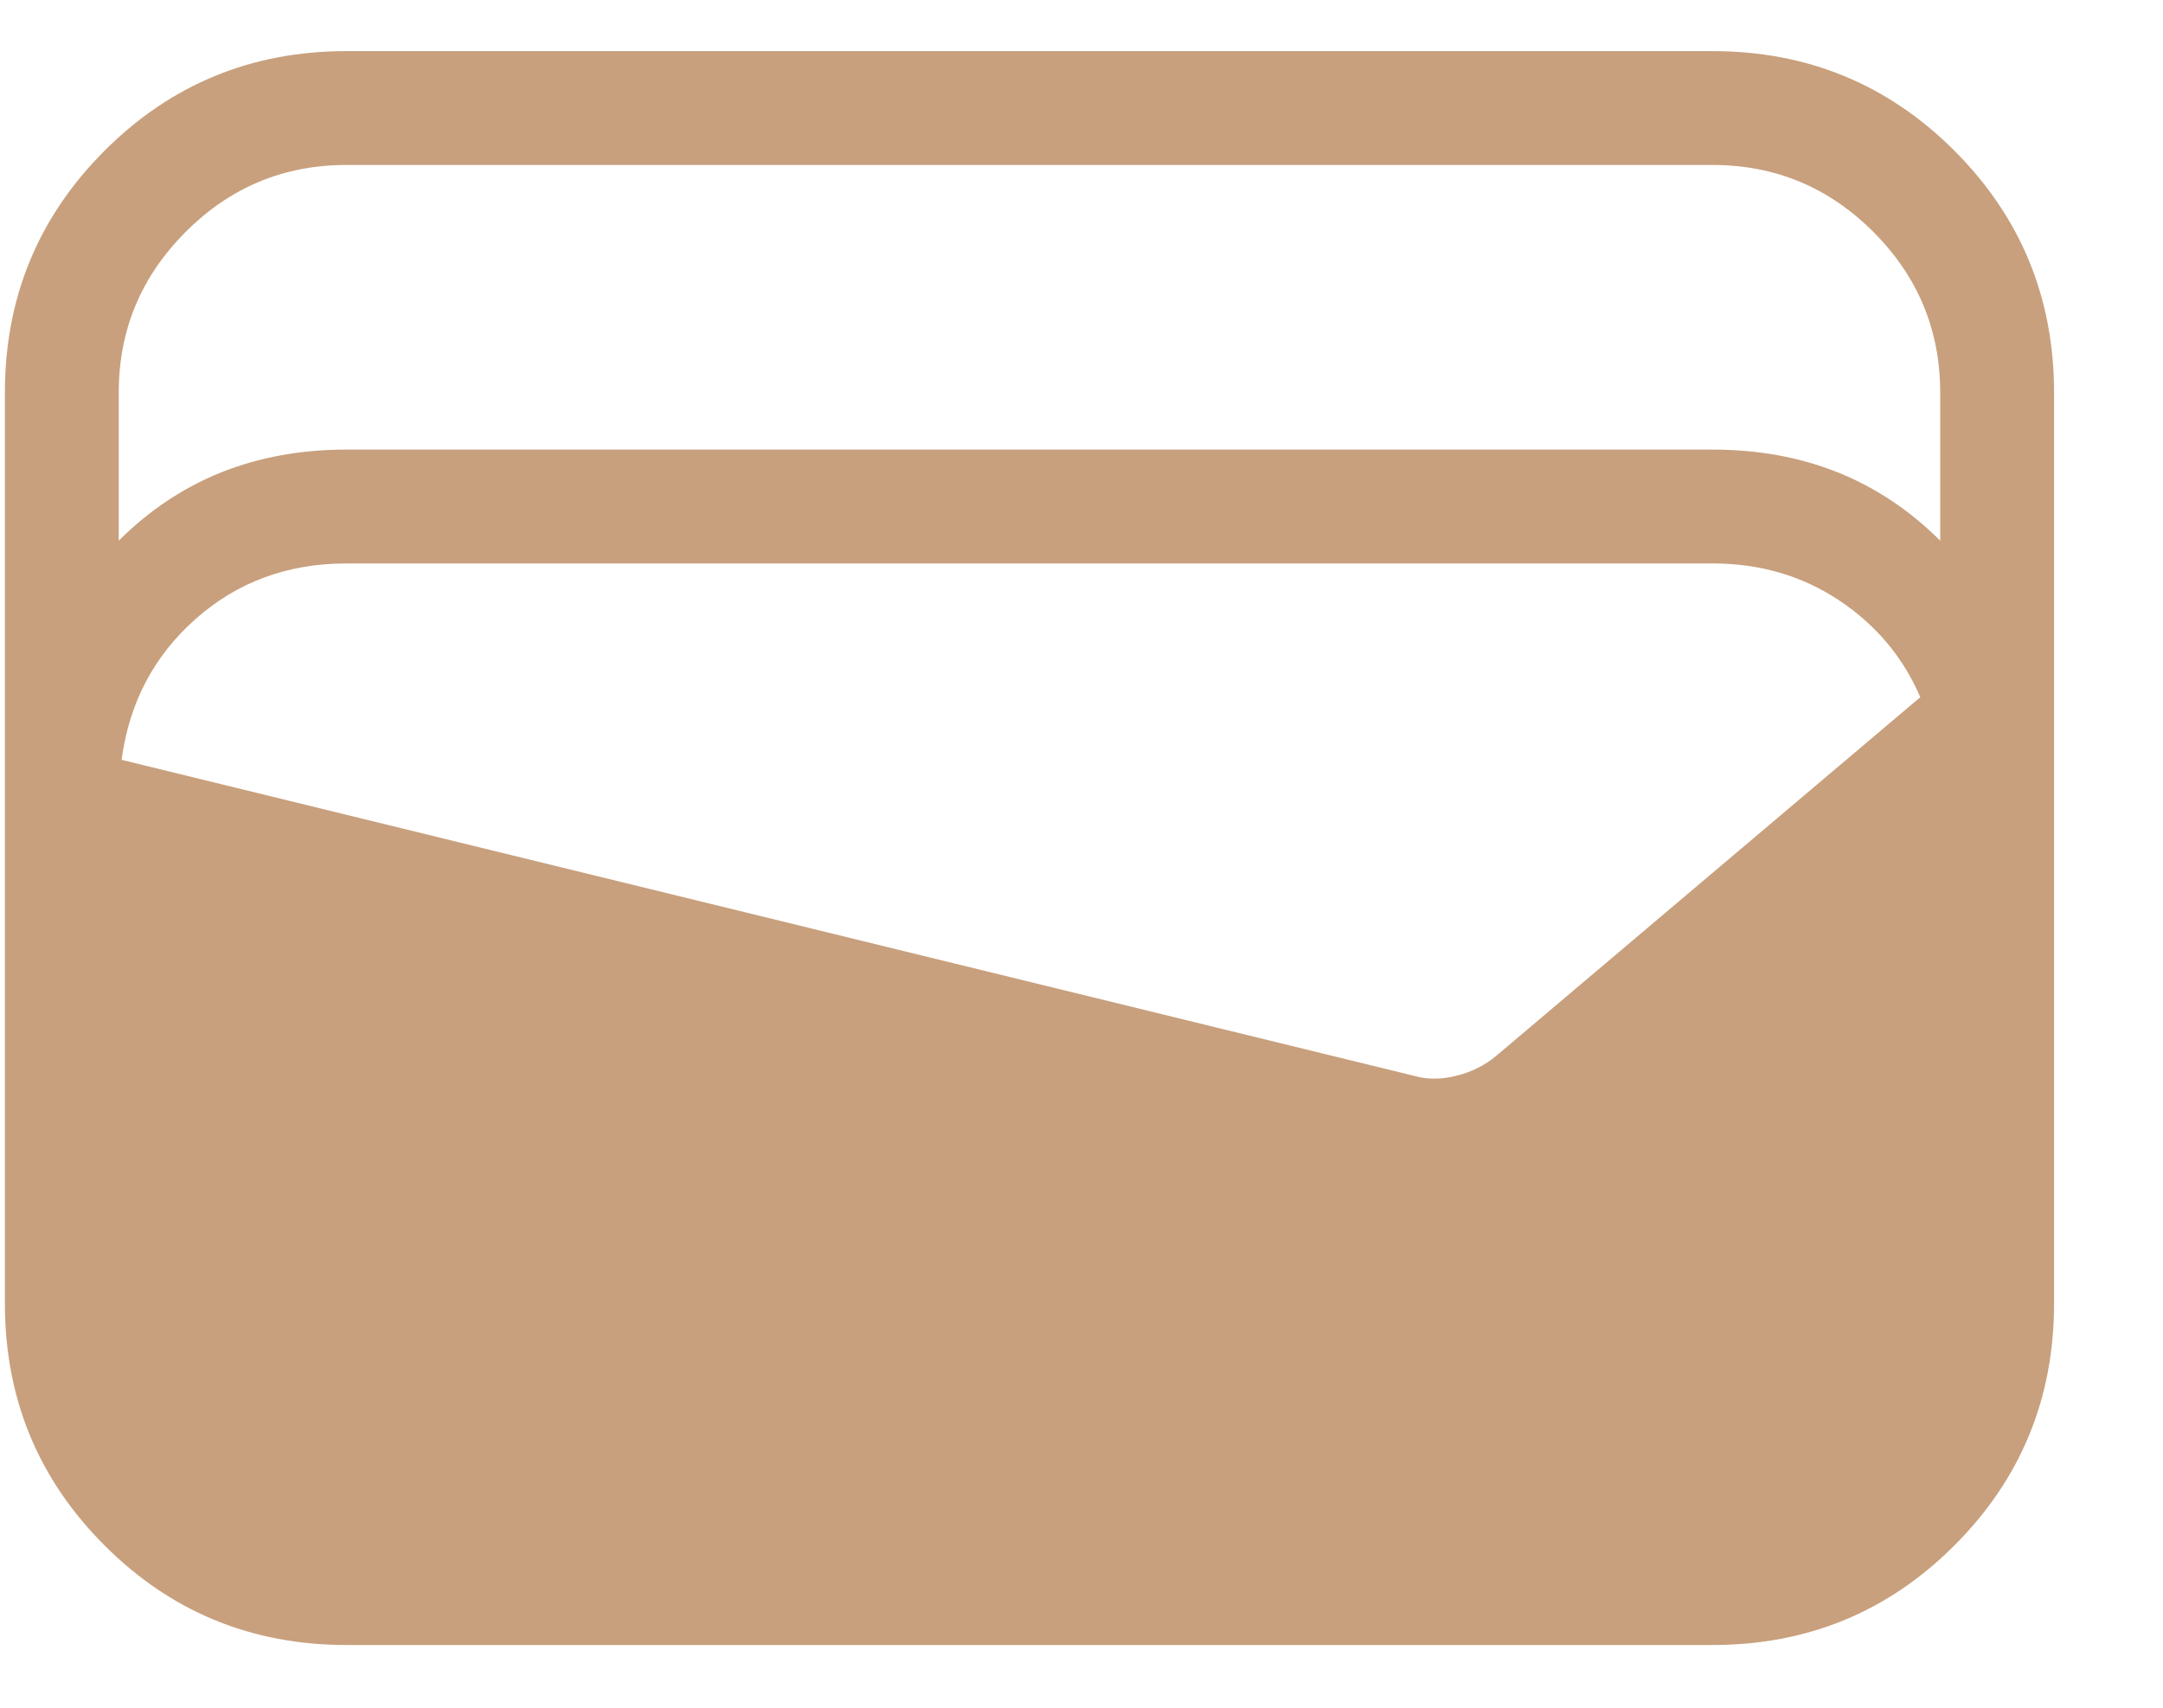
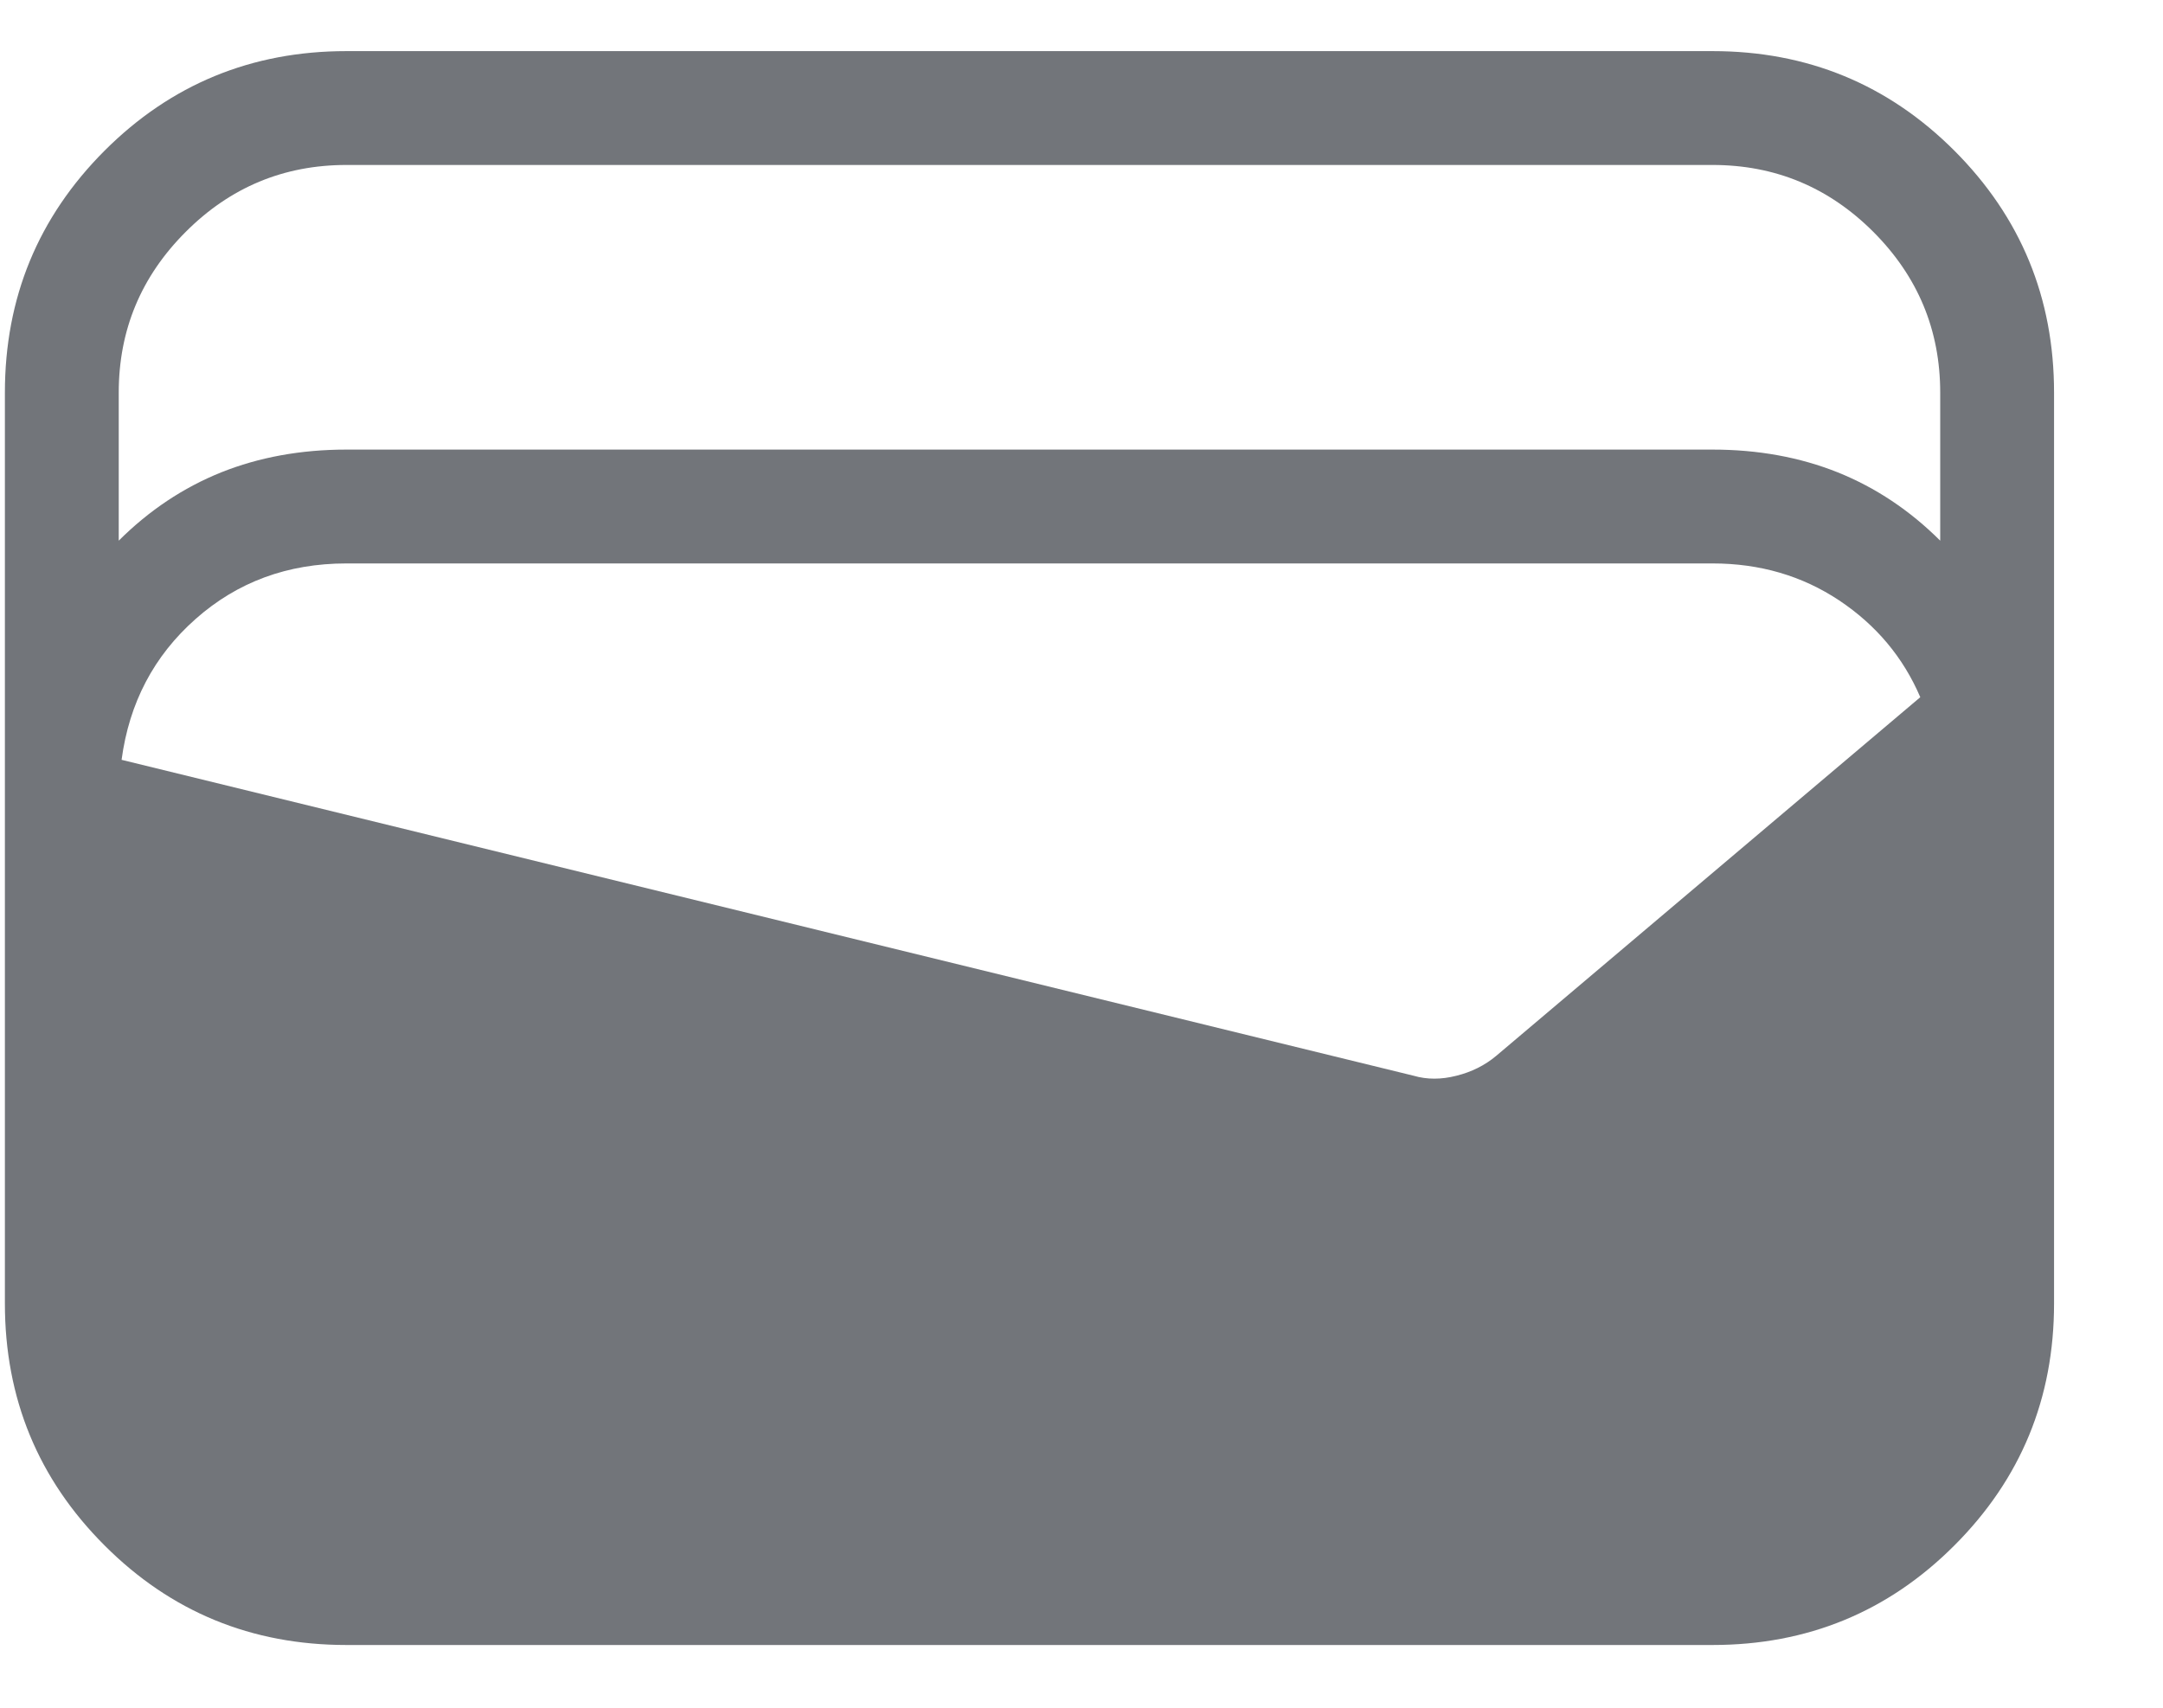
<svg xmlns="http://www.w3.org/2000/svg" width="19" height="15" viewBox="0 0 19 15" fill="none">
-   <path d="M3.043 14.449C2.21 14.449 1.501 14.158 0.918 13.574C0.335 12.991 0.043 12.283 0.043 11.449V3.449C0.043 2.616 0.335 1.908 0.918 1.324C1.501 0.741 2.21 0.449 3.043 0.449H15.043C15.876 0.449 16.585 0.741 17.168 1.324C17.751 1.908 18.043 2.616 18.043 3.449V11.449C18.043 12.283 17.751 12.991 17.168 13.574C16.585 14.158 15.876 14.449 15.043 14.449H3.043ZM3.043 3.949H15.043C15.443 3.949 15.81 4.016 16.143 4.149C16.476 4.283 16.776 4.483 17.043 4.749V3.449C17.043 2.899 16.847 2.429 16.456 2.037C16.064 1.645 15.593 1.449 15.043 1.449H3.043C2.493 1.449 2.022 1.645 1.631 2.037C1.239 2.429 1.043 2.899 1.043 3.449V4.749C1.31 4.483 1.61 4.283 1.943 4.149C2.276 4.016 2.643 3.949 3.043 3.949ZM1.068 6.674L12.418 9.449C12.535 9.483 12.66 9.483 12.793 9.449C12.926 9.416 13.043 9.358 13.143 9.274L16.868 6.124C16.718 5.774 16.481 5.491 16.156 5.274C15.831 5.058 15.46 4.949 15.043 4.949H3.043C2.526 4.949 2.085 5.112 1.718 5.437C1.351 5.762 1.135 6.174 1.068 6.674Z" fill="#C8A07D" />
+   <path d="M3.043 14.449C2.21 14.449 1.501 14.158 0.918 13.574C0.335 12.991 0.043 12.283 0.043 11.449V3.449C0.043 2.616 0.335 1.908 0.918 1.324C1.501 0.741 2.21 0.449 3.043 0.449H15.043C15.876 0.449 16.585 0.741 17.168 1.324C17.751 1.908 18.043 2.616 18.043 3.449V11.449C18.043 12.283 17.751 12.991 17.168 13.574C16.585 14.158 15.876 14.449 15.043 14.449H3.043ZM3.043 3.949H15.043C15.443 3.949 15.81 4.016 16.143 4.149C16.476 4.283 16.776 4.483 17.043 4.749V3.449C17.043 2.899 16.847 2.429 16.456 2.037C16.064 1.645 15.593 1.449 15.043 1.449H3.043C2.493 1.449 2.022 1.645 1.631 2.037C1.239 2.429 1.043 2.899 1.043 3.449V4.749C1.31 4.483 1.61 4.283 1.943 4.149C2.276 4.016 2.643 3.949 3.043 3.949ZM1.068 6.674L12.418 9.449C12.535 9.483 12.66 9.483 12.793 9.449C12.926 9.416 13.043 9.358 13.143 9.274L16.868 6.124C16.718 5.774 16.481 5.491 16.156 5.274C15.831 5.058 15.46 4.949 15.043 4.949H3.043C2.526 4.949 2.085 5.112 1.718 5.437C1.351 5.762 1.135 6.174 1.068 6.674Z" fill="#72757A" />
</svg>
